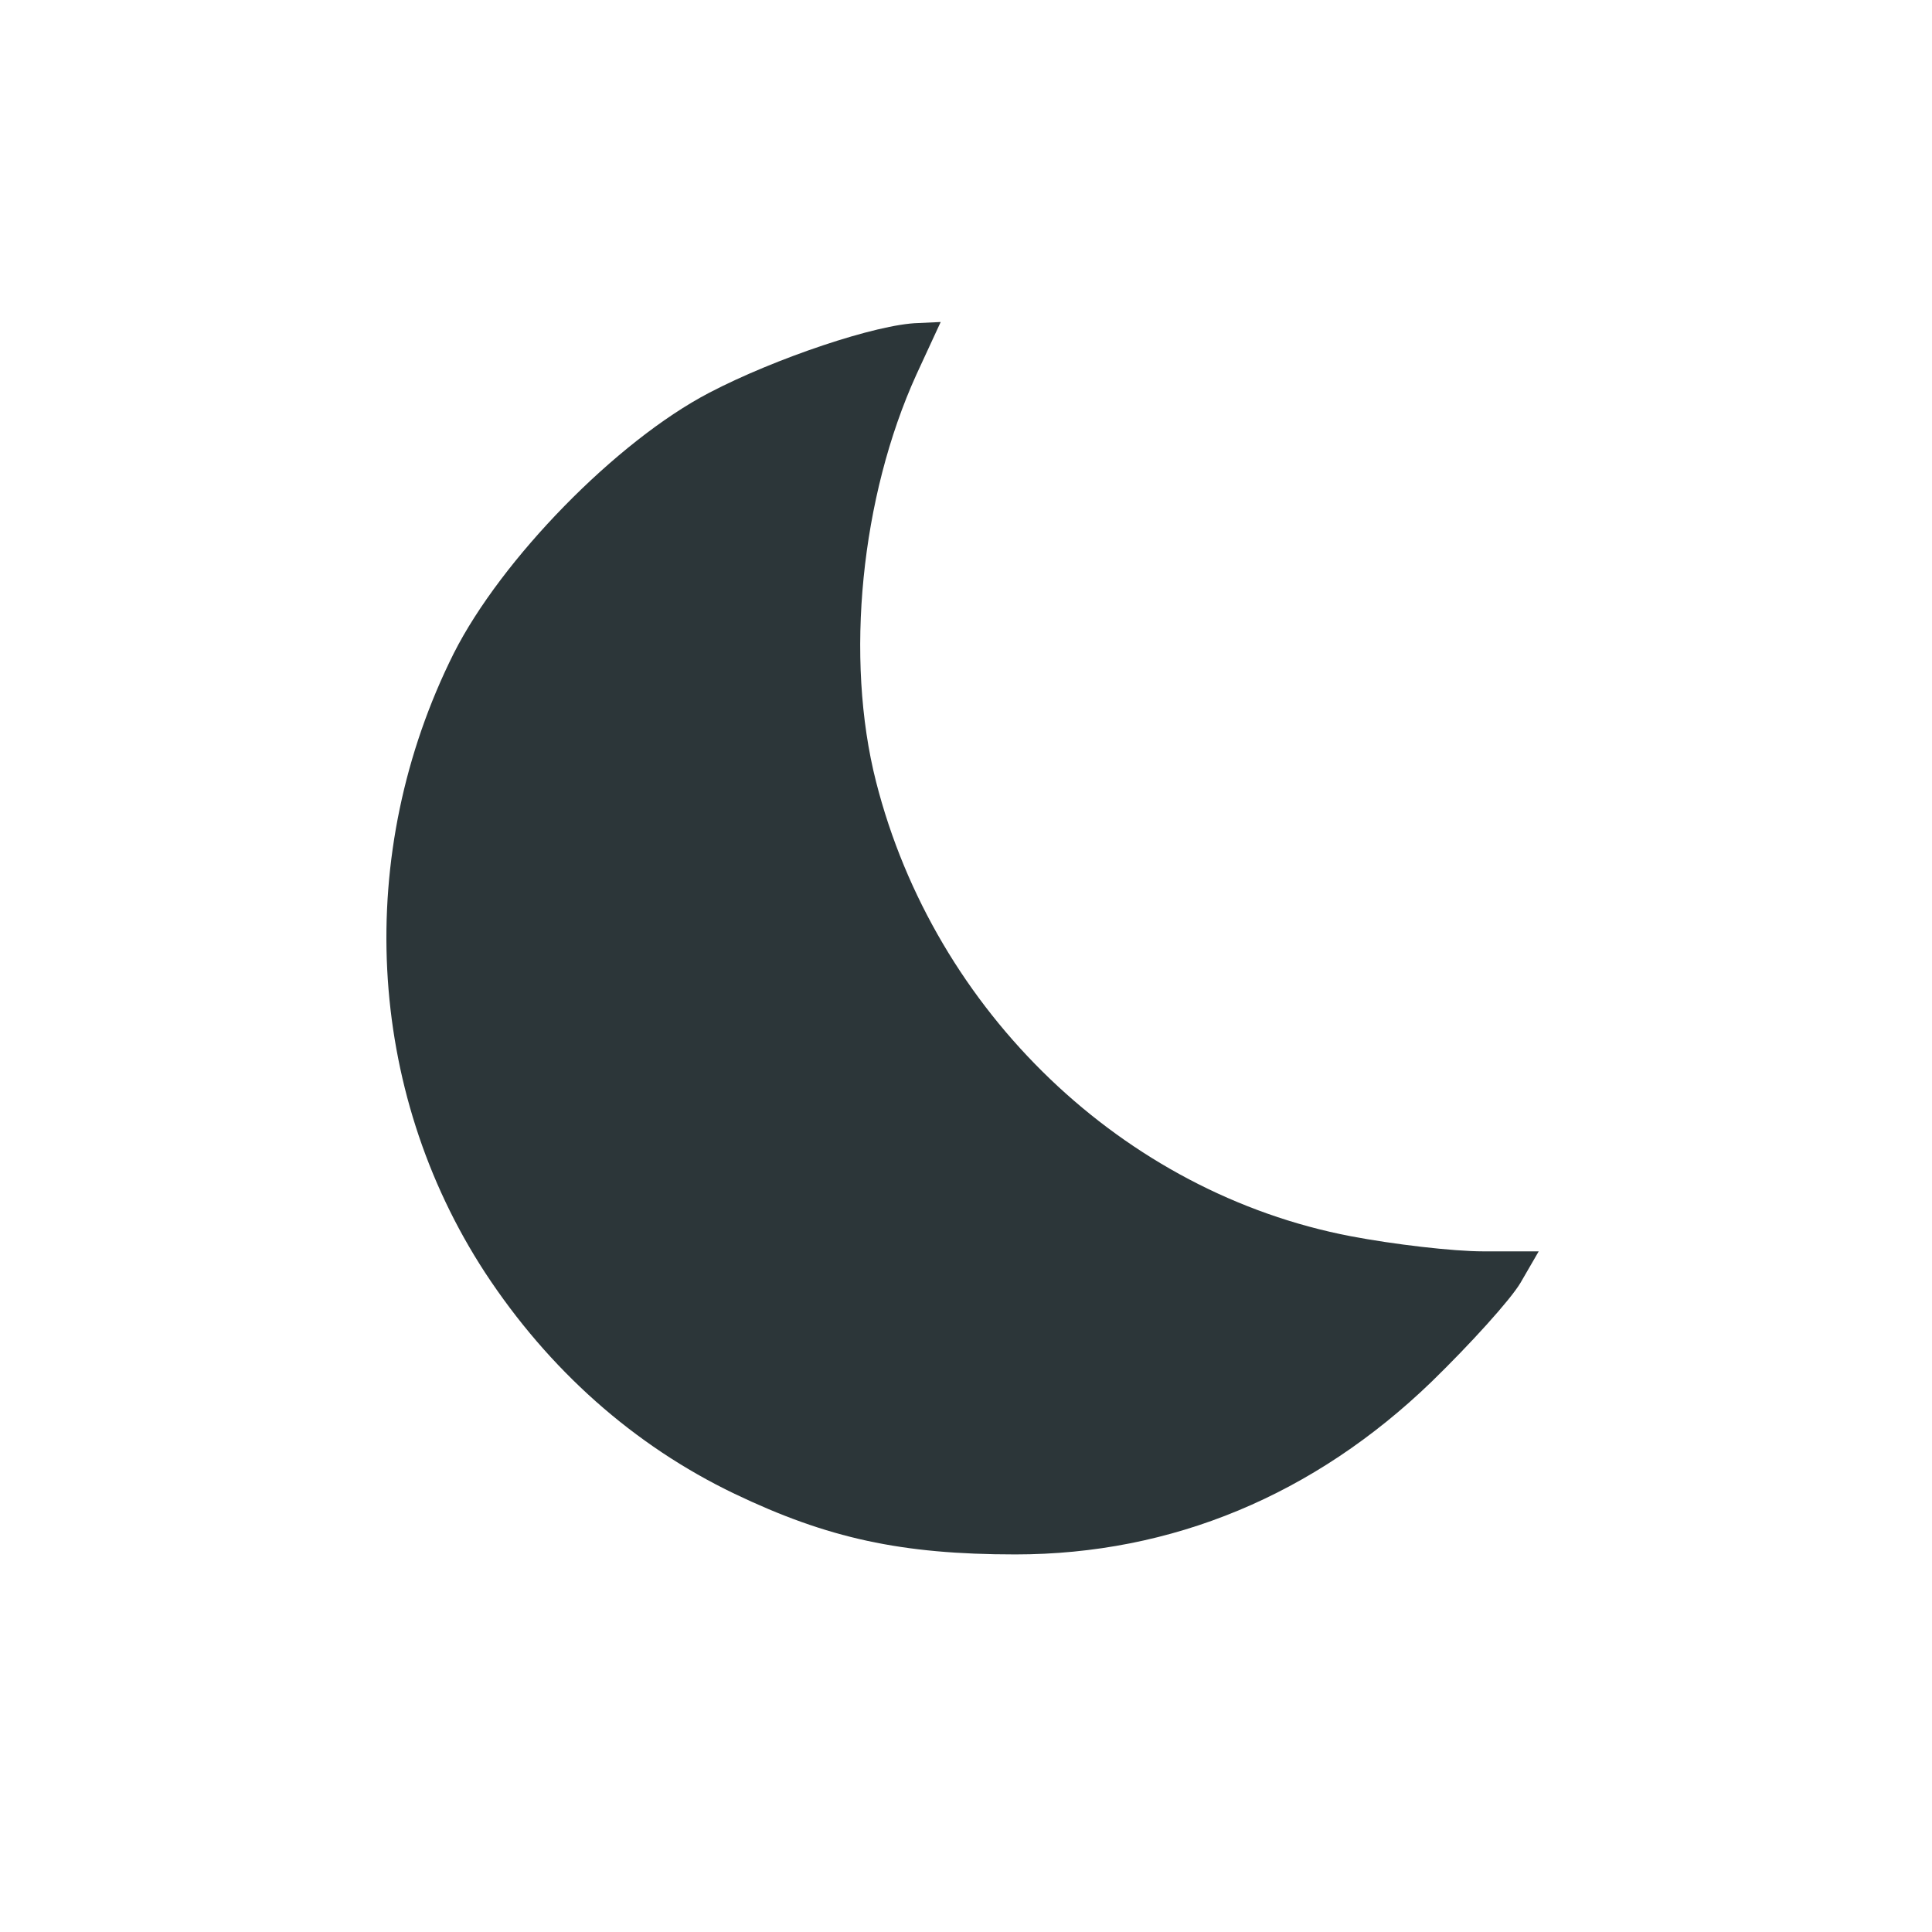
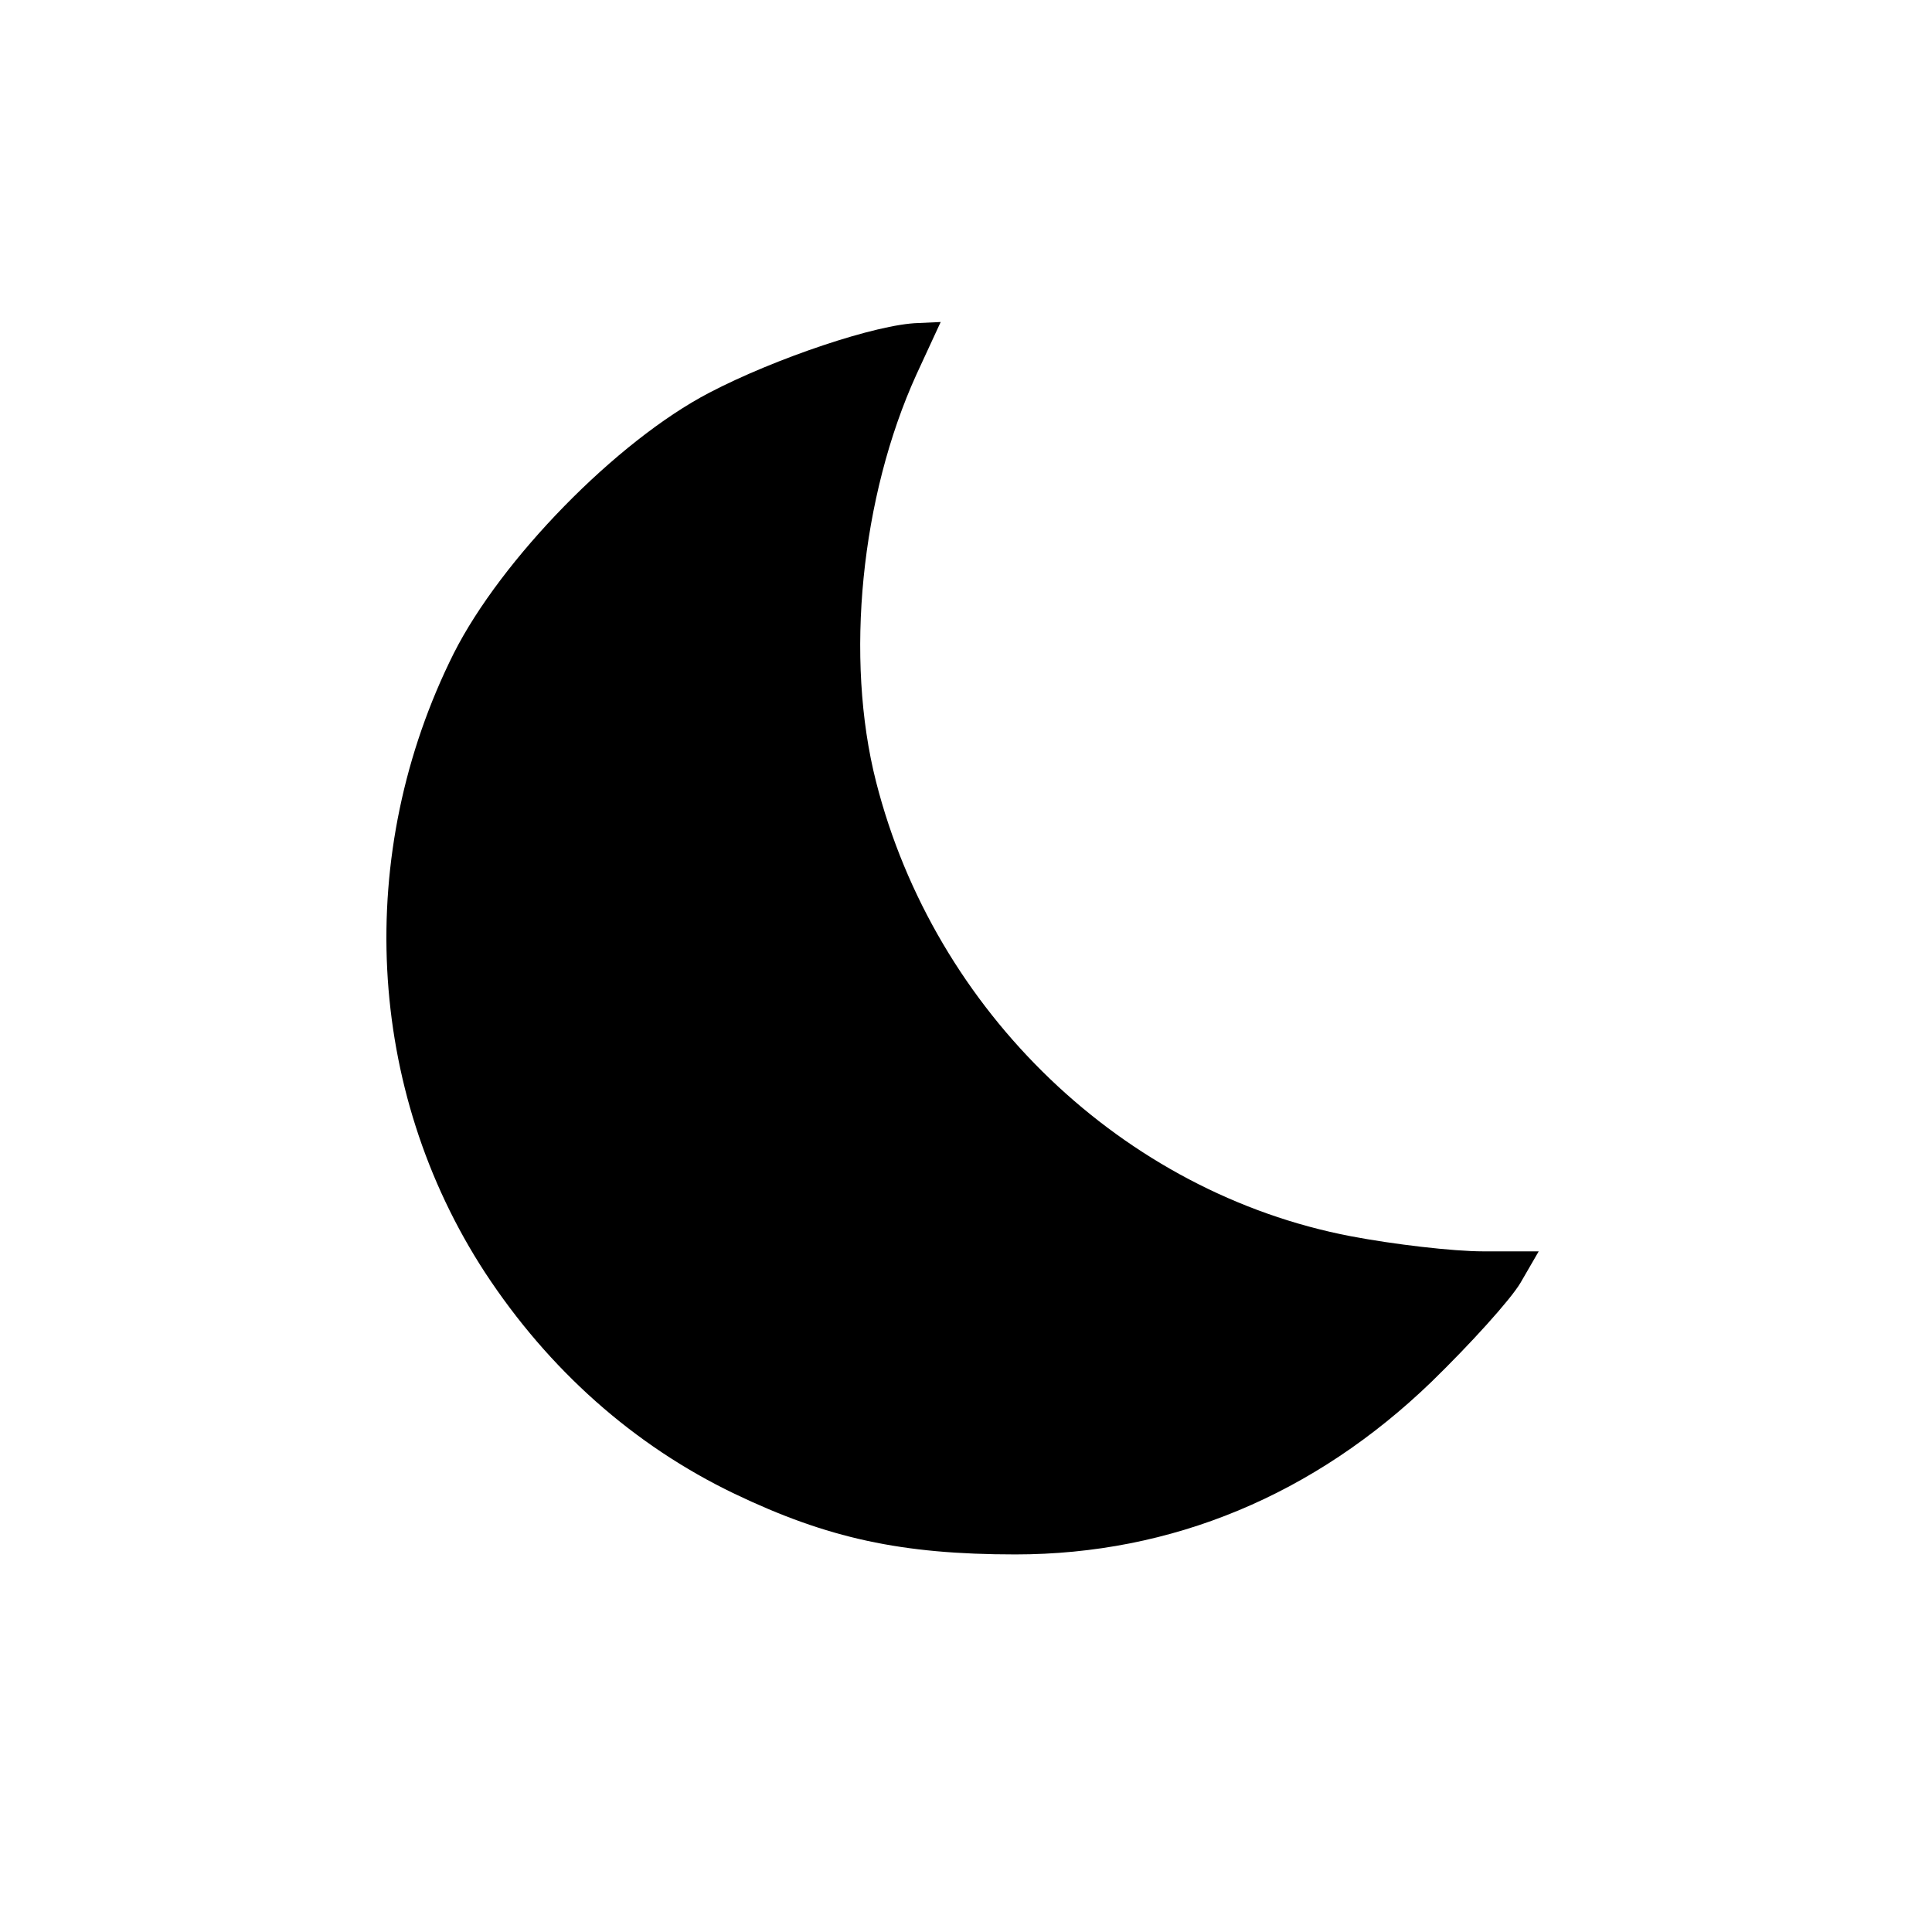
- <svg xmlns="http://www.w3.org/2000/svg" width="30" height="30" viewBox="0 0 30 30" fill="none">
-   <path d="M14.23 5.816C13.367 7.714 13.116 10.223 13.603 12.137C14.512 15.714 17.446 18.522 20.975 19.196C21.634 19.322 22.56 19.431 23.03 19.431H23.893L23.611 19.918C23.454 20.184 22.826 20.875 22.23 21.455C20.411 23.212 18.199 24.137 15.767 24.137C13.995 24.137 12.85 23.886 11.407 23.196C9.838 22.443 8.52 21.267 7.532 19.761C5.681 16.922 5.493 13.251 7.046 10.145C7.783 8.686 9.571 6.851 11.014 6.098C12.034 5.565 13.618 5.031 14.261 5.016L14.607 5L14.23 5.816Z" fill="#2C3639" />
+ <svg xmlns="http://www.w3.org/2000/svg" width="30" height="30" viewBox="0 0 30 30">
+   <path d="M14.23 5.816C13.367 7.714 13.116 10.223 13.603 12.137C14.512 15.714 17.446 18.522 20.975 19.196C21.634 19.322 22.56 19.431 23.03 19.431H23.893L23.611 19.918C23.454 20.184 22.826 20.875 22.23 21.455C20.411 23.212 18.199 24.137 15.767 24.137C13.995 24.137 12.85 23.886 11.407 23.196C9.838 22.443 8.52 21.267 7.532 19.761C5.681 16.922 5.493 13.251 7.046 10.145C7.783 8.686 9.571 6.851 11.014 6.098C12.034 5.565 13.618 5.031 14.261 5.016L14.607 5L14.23 5.816Z" />
</svg>
